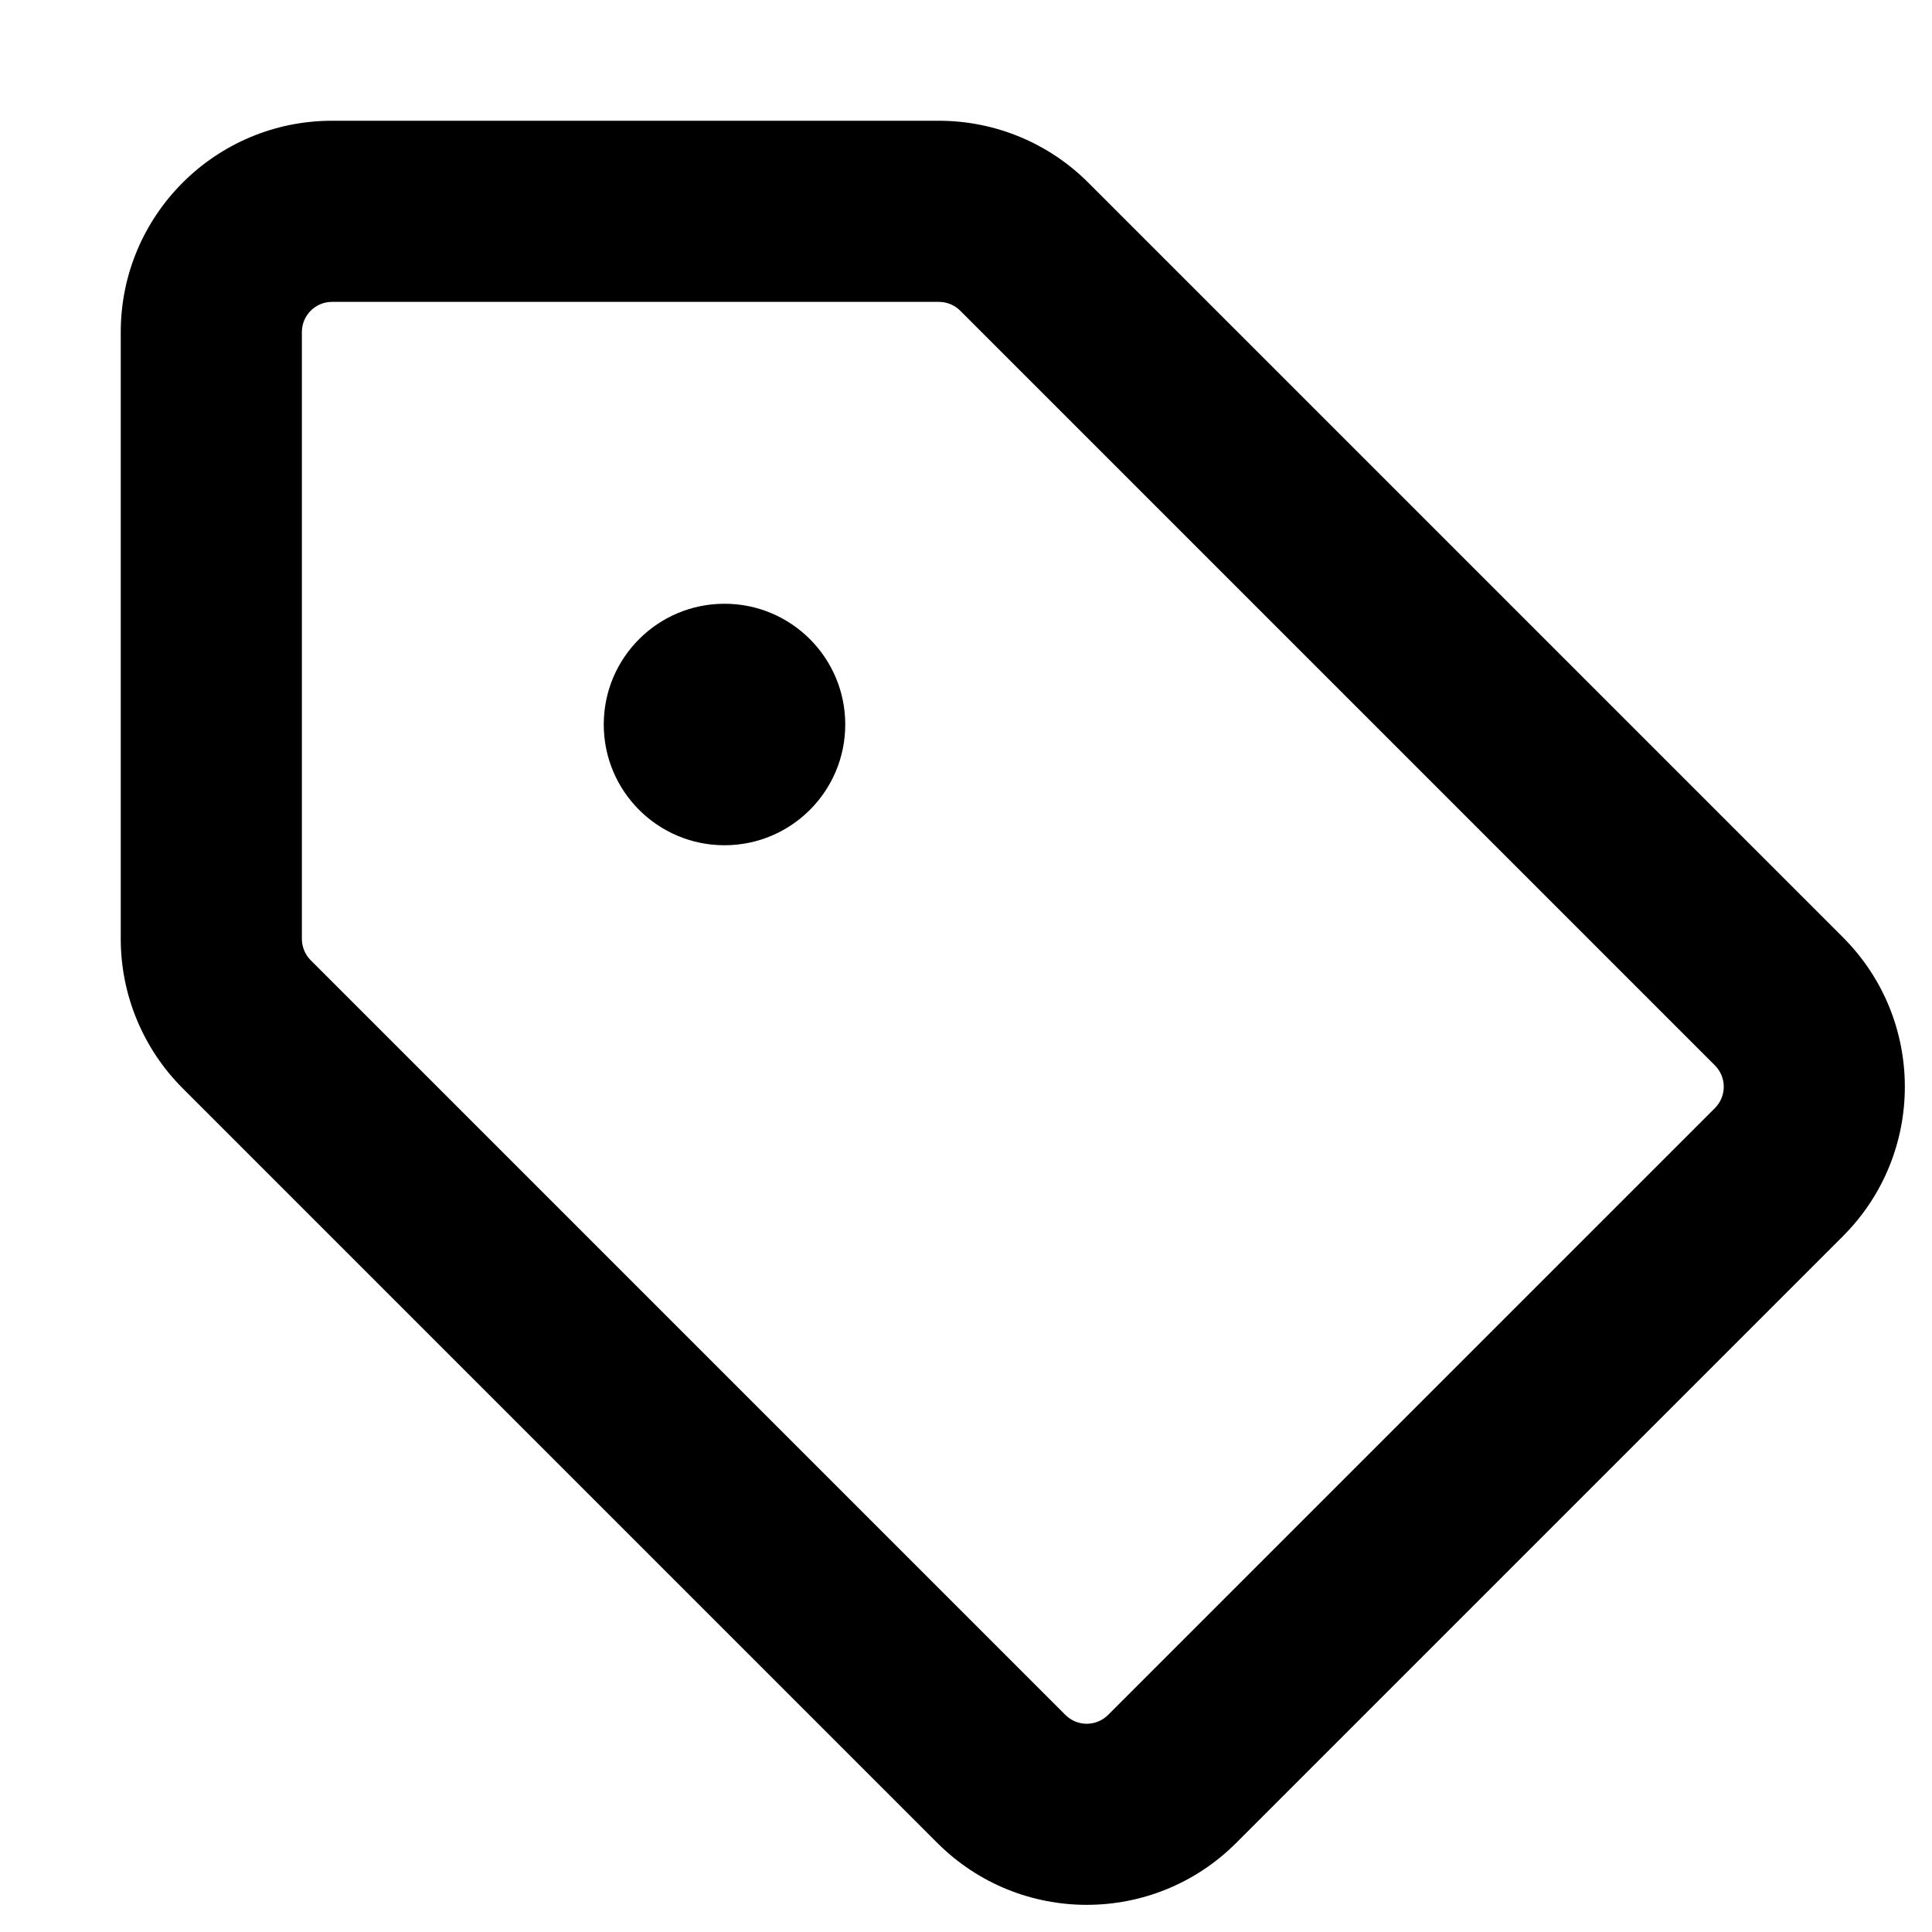
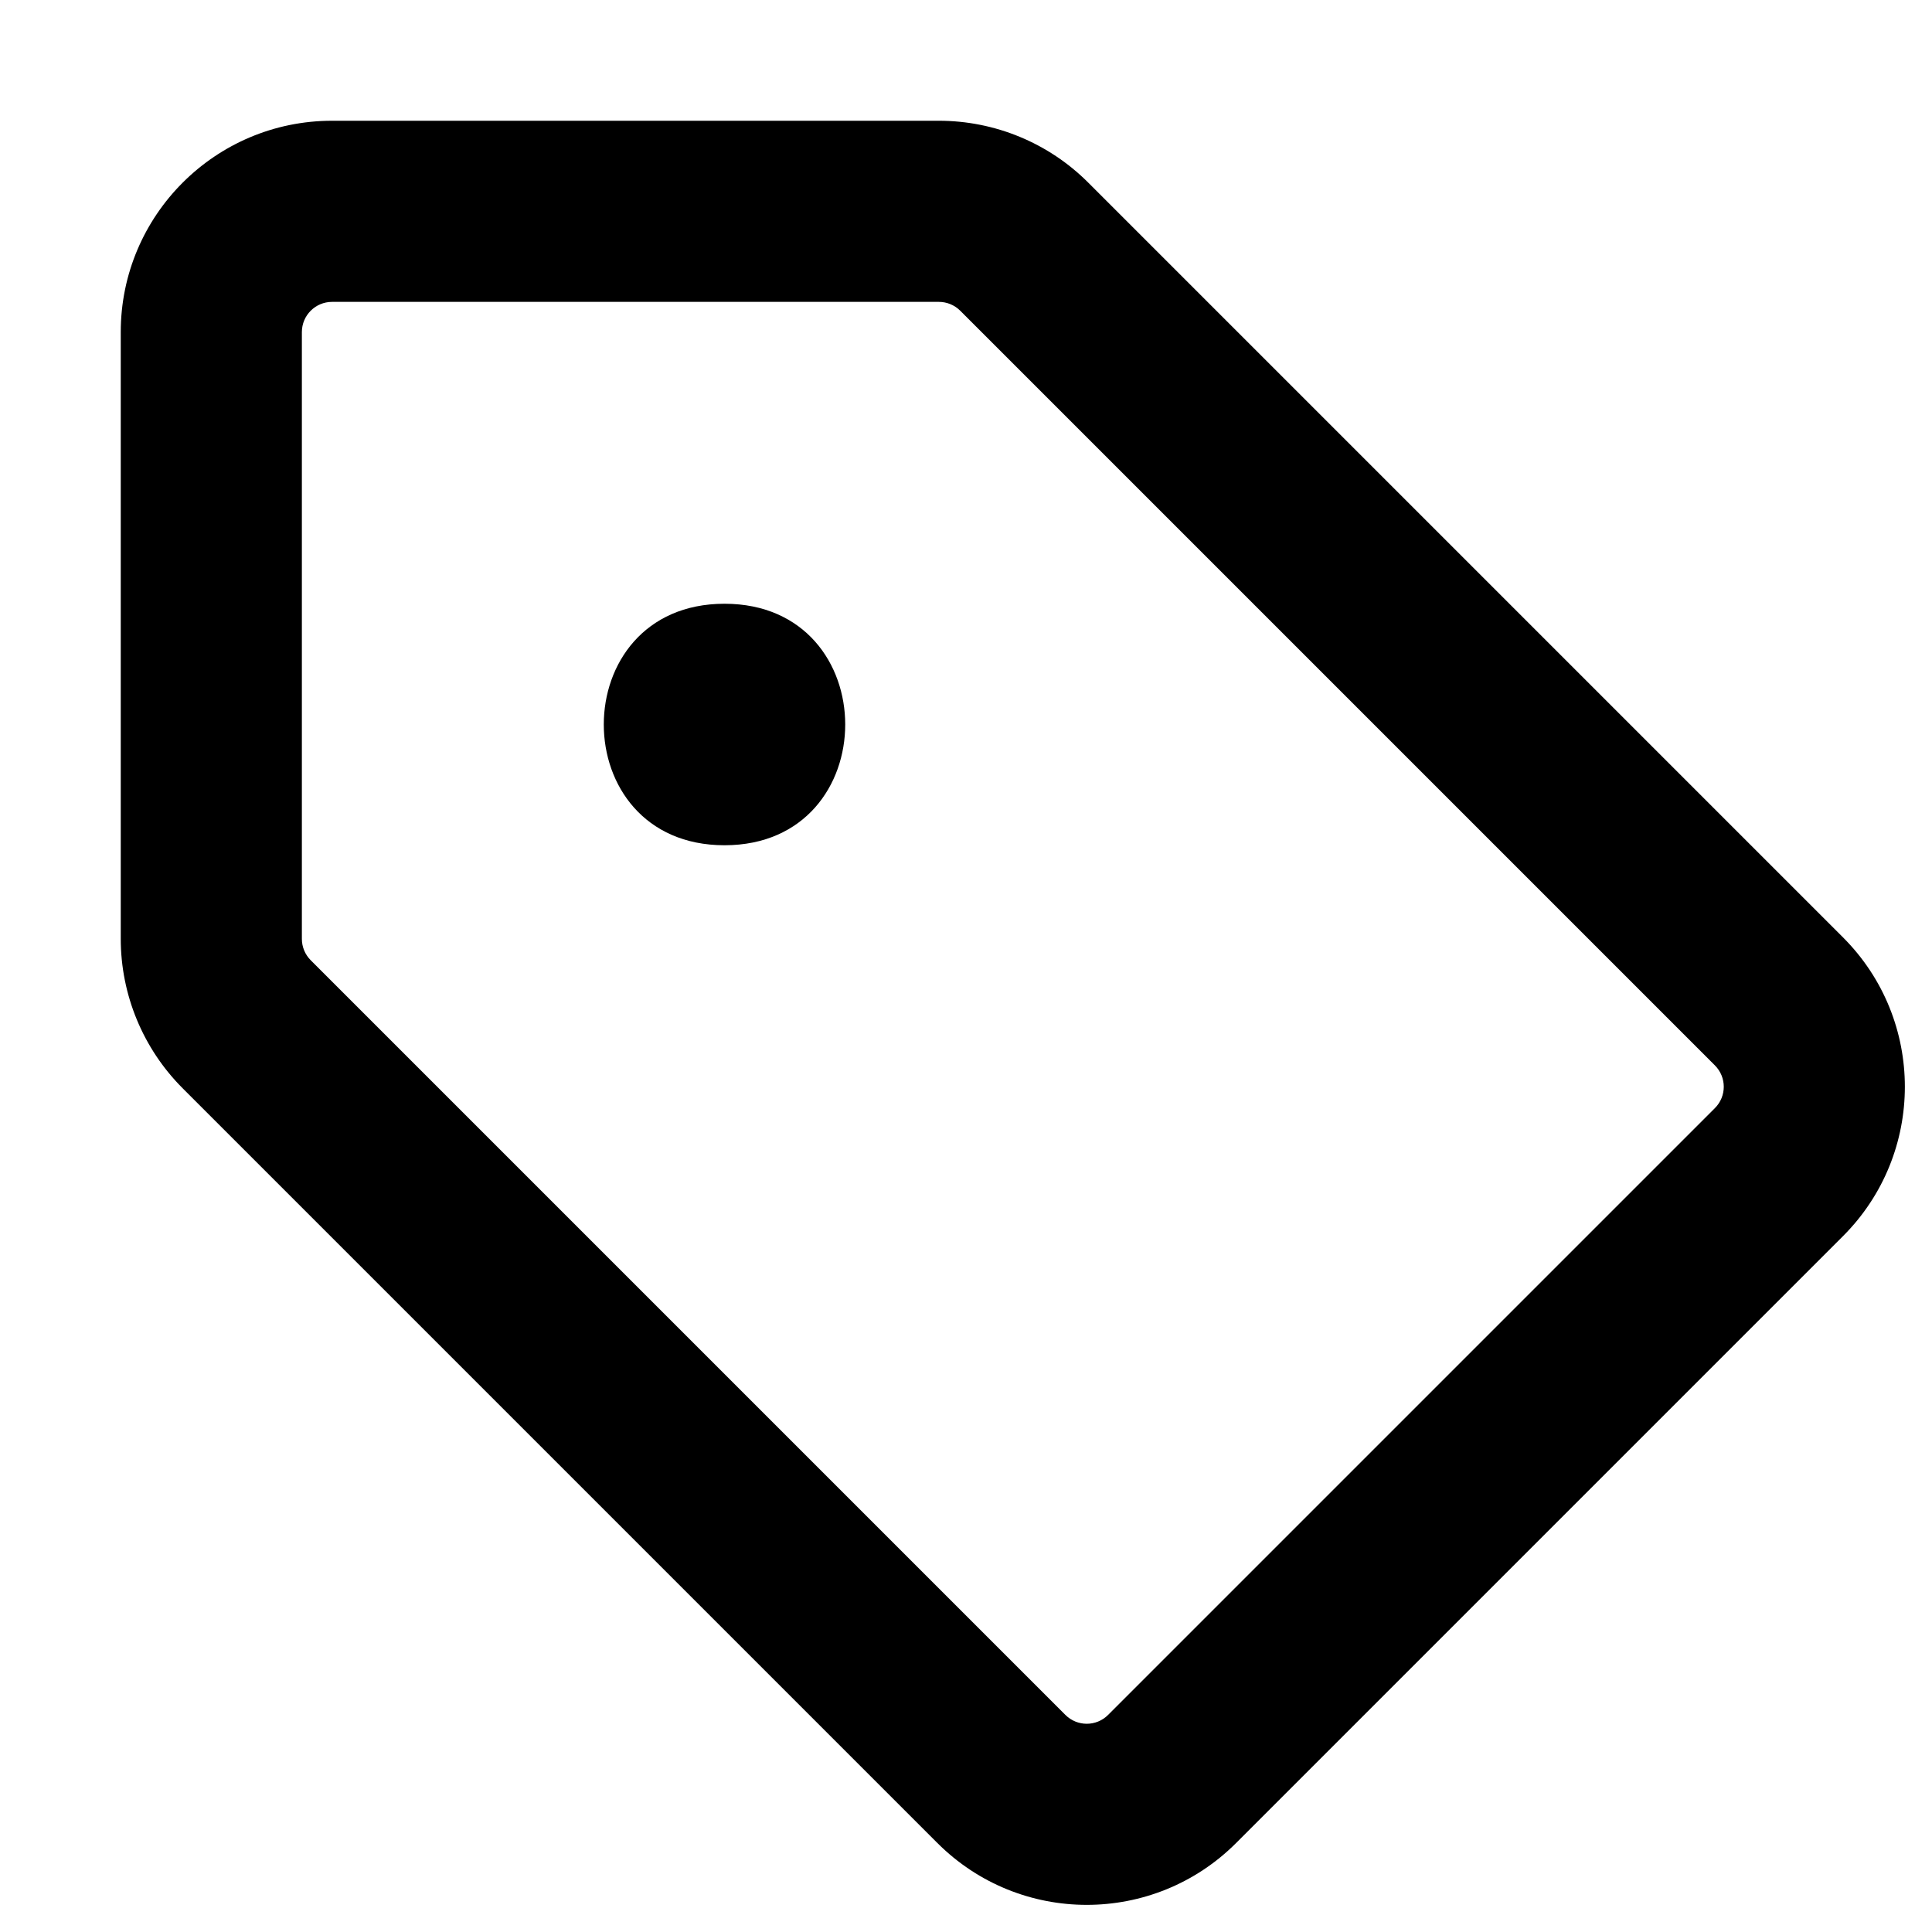
- <svg xmlns="http://www.w3.org/2000/svg" width="16" height="16" viewBox="0 0 16 16">
-   <path fill-rule="evenodd" d="M2.5 7.775V2.75a.25.25 0 01.25-.25h5.025a.25.25 0 01.177.073l6.25 6.25a.25.25 0 010 .354l-5.025 5.025a.25.25 0 01-.354 0l-6.25-6.25a.25.25 0 01-.073-.177zm-1.5 0V2.75C1 1.784 1.784 1 2.75 1h5.025c.464 0 .91.184 1.238.513l6.25 6.25a1.75 1.75 0 010 2.474l-5.026 5.026a1.75 1.75 0 01-2.474 0l-6.25-6.25A1.75 1.75 0 011 7.775zM6 5a1 1 0 100 2 1 1 0 000-2z" />
+ <svg xmlns="http://www.w3.org/2000/svg" width="16" height="16" viewBox="0 0 16 16" version="1.1" id="svg835">
+   <defs id="defs839" />
+   <path fill-rule="evenodd" d="m 2.573,7.952 6.25,6.25 c 0.098,0.098 0.256,0.098 0.354,0 l 5.025,-5.025 c 0.098,-0.098 0.098,-0.256 0,-0.354 L 7.952,2.573 C 7.905,2.526 7.841,2.5 7.775,2.5 H 2.75 C 2.612,2.5 2.5,2.612 2.5,2.75 v 5.025 c -1.185e-4,0.066 0.026,0.13 0.073,0.177 z M 1,7.775 V 2.75 C 1,1.784 1.784,1 2.75,1 h 5.025 c 0.464,0 0.91,0.184 1.238,0.513 l 6.25,6.25 c 0.683,0.683 0.683,1.791 0,2.474 l -5.026,5.026 c -0.683,0.683 -1.791,0.683 -2.474,0 L 1.513,9.013 C 1.185,8.685 1,8.239 1,7.775 Z M 6,7 C 4.667,7 4.667,5 6,5 7.333,5 7.333,7 6,7 Z" id="path833" />
</svg>
